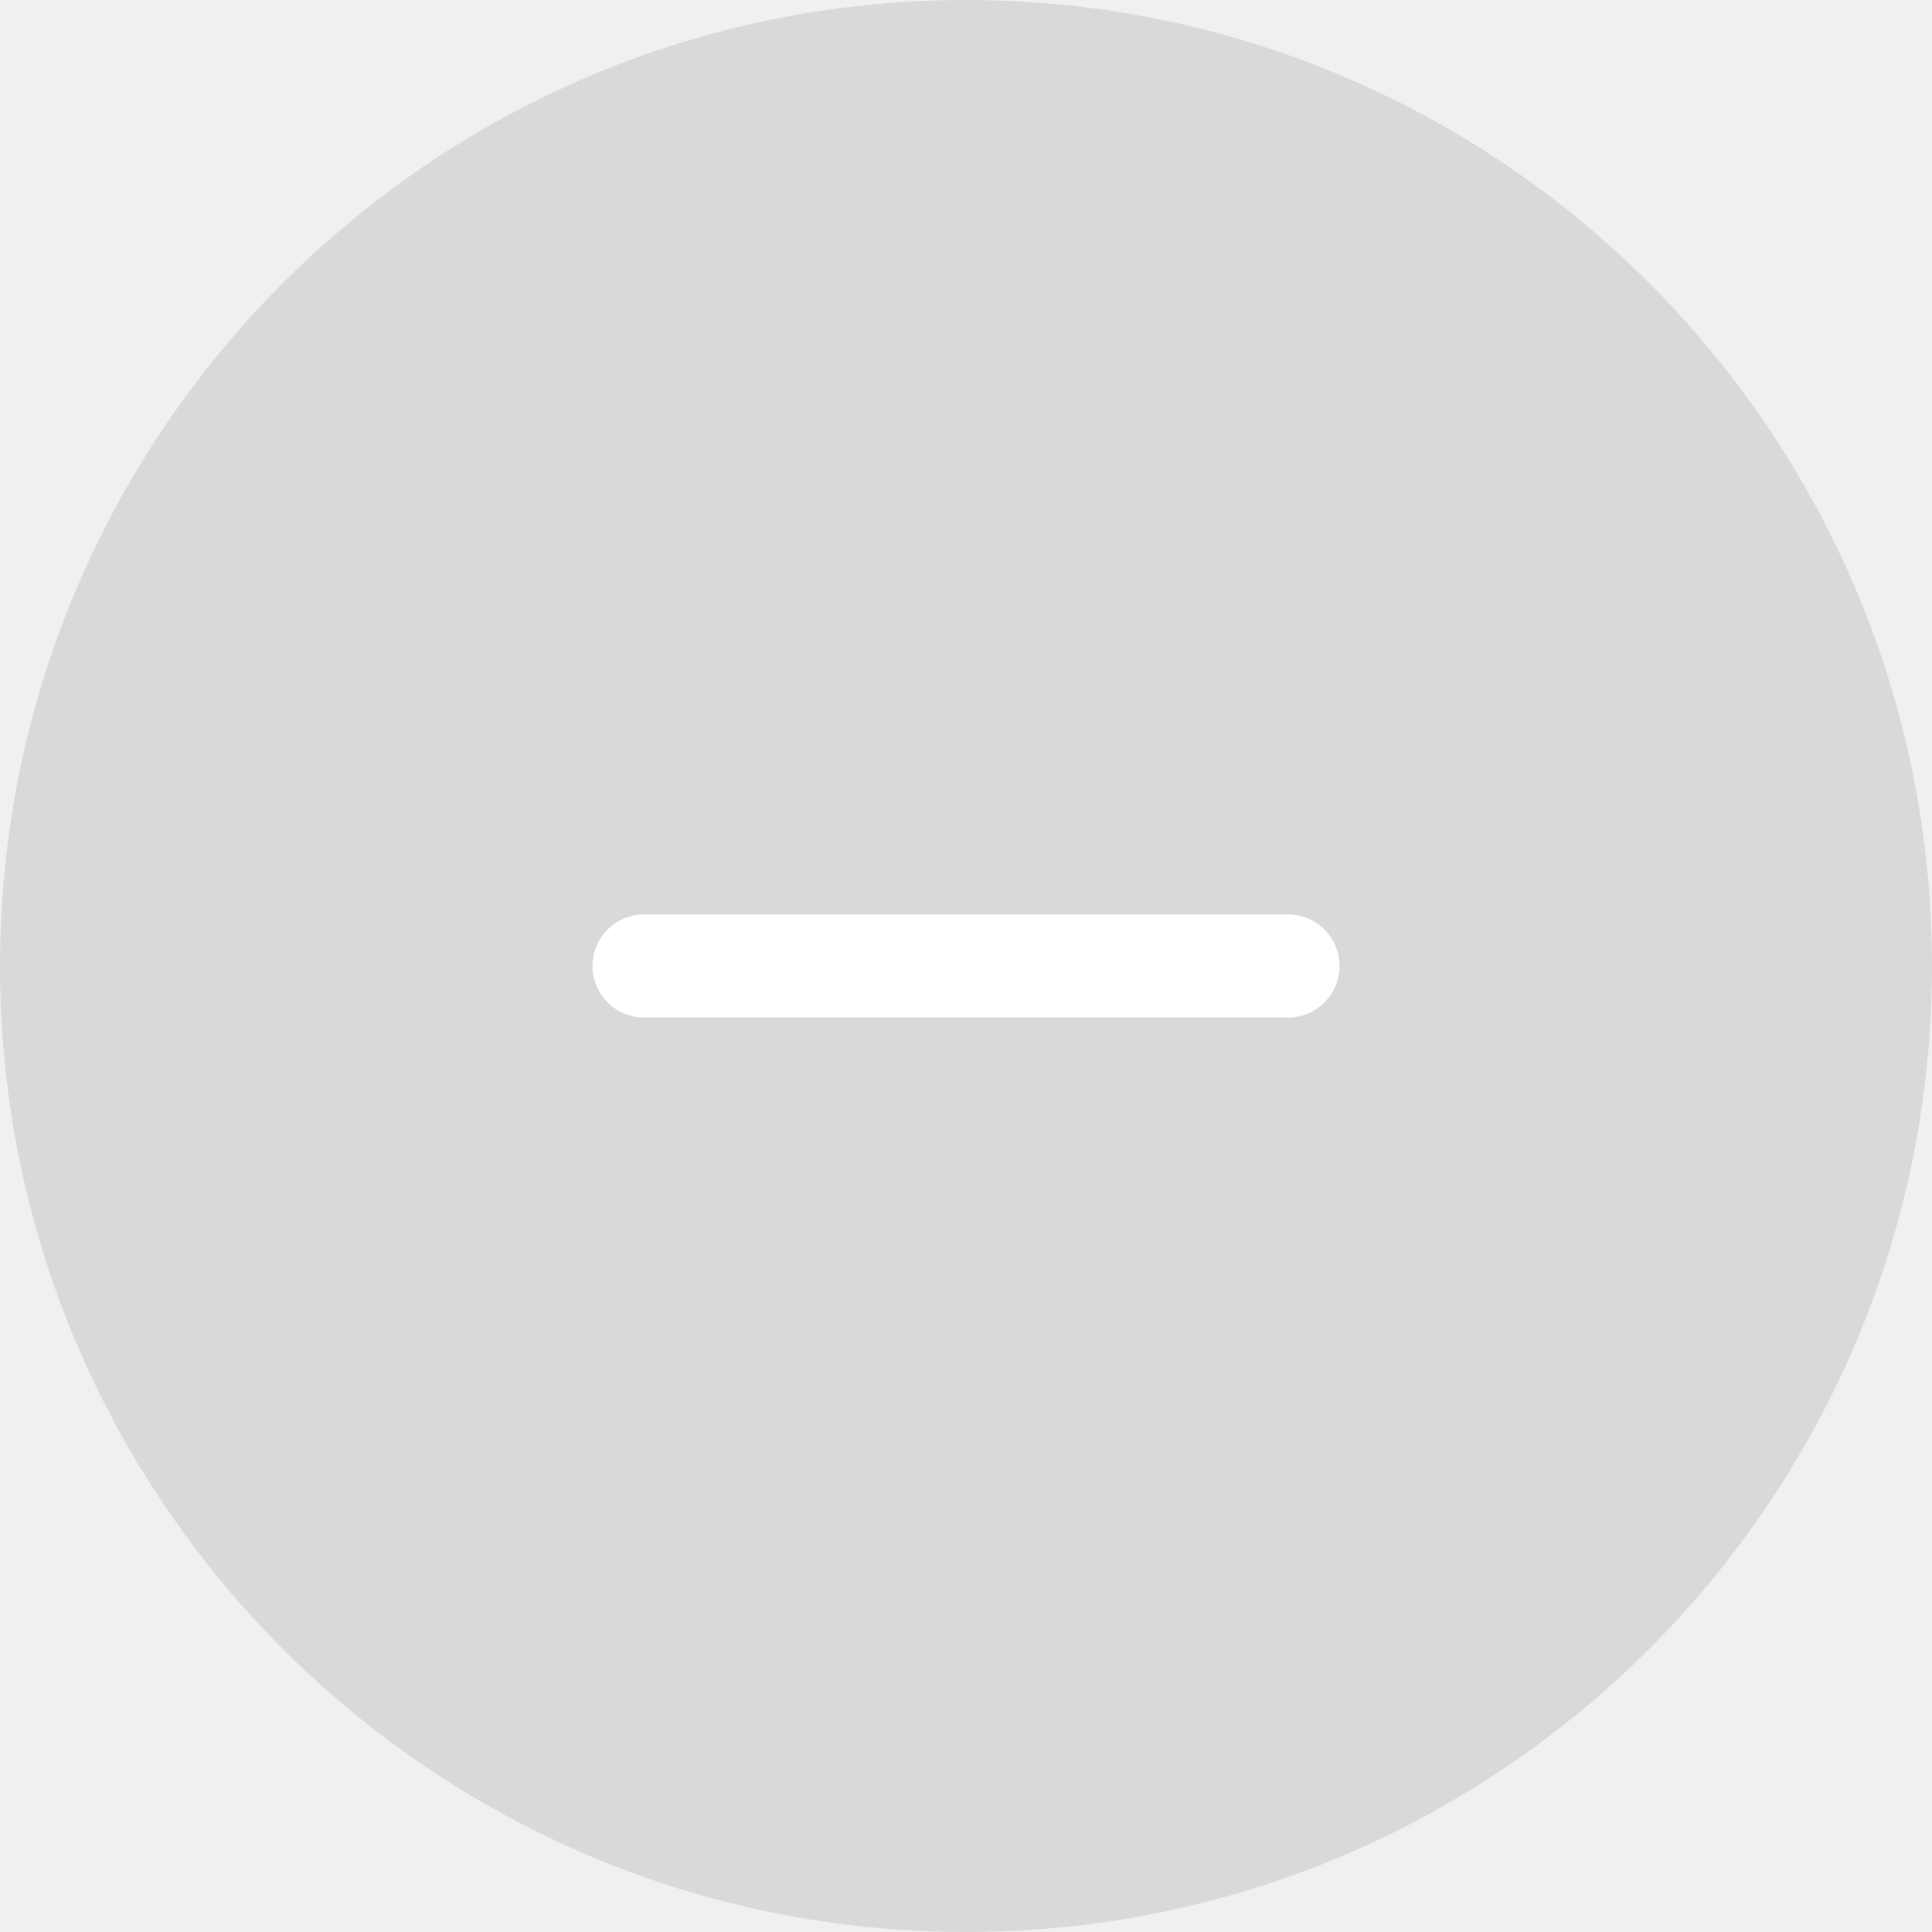
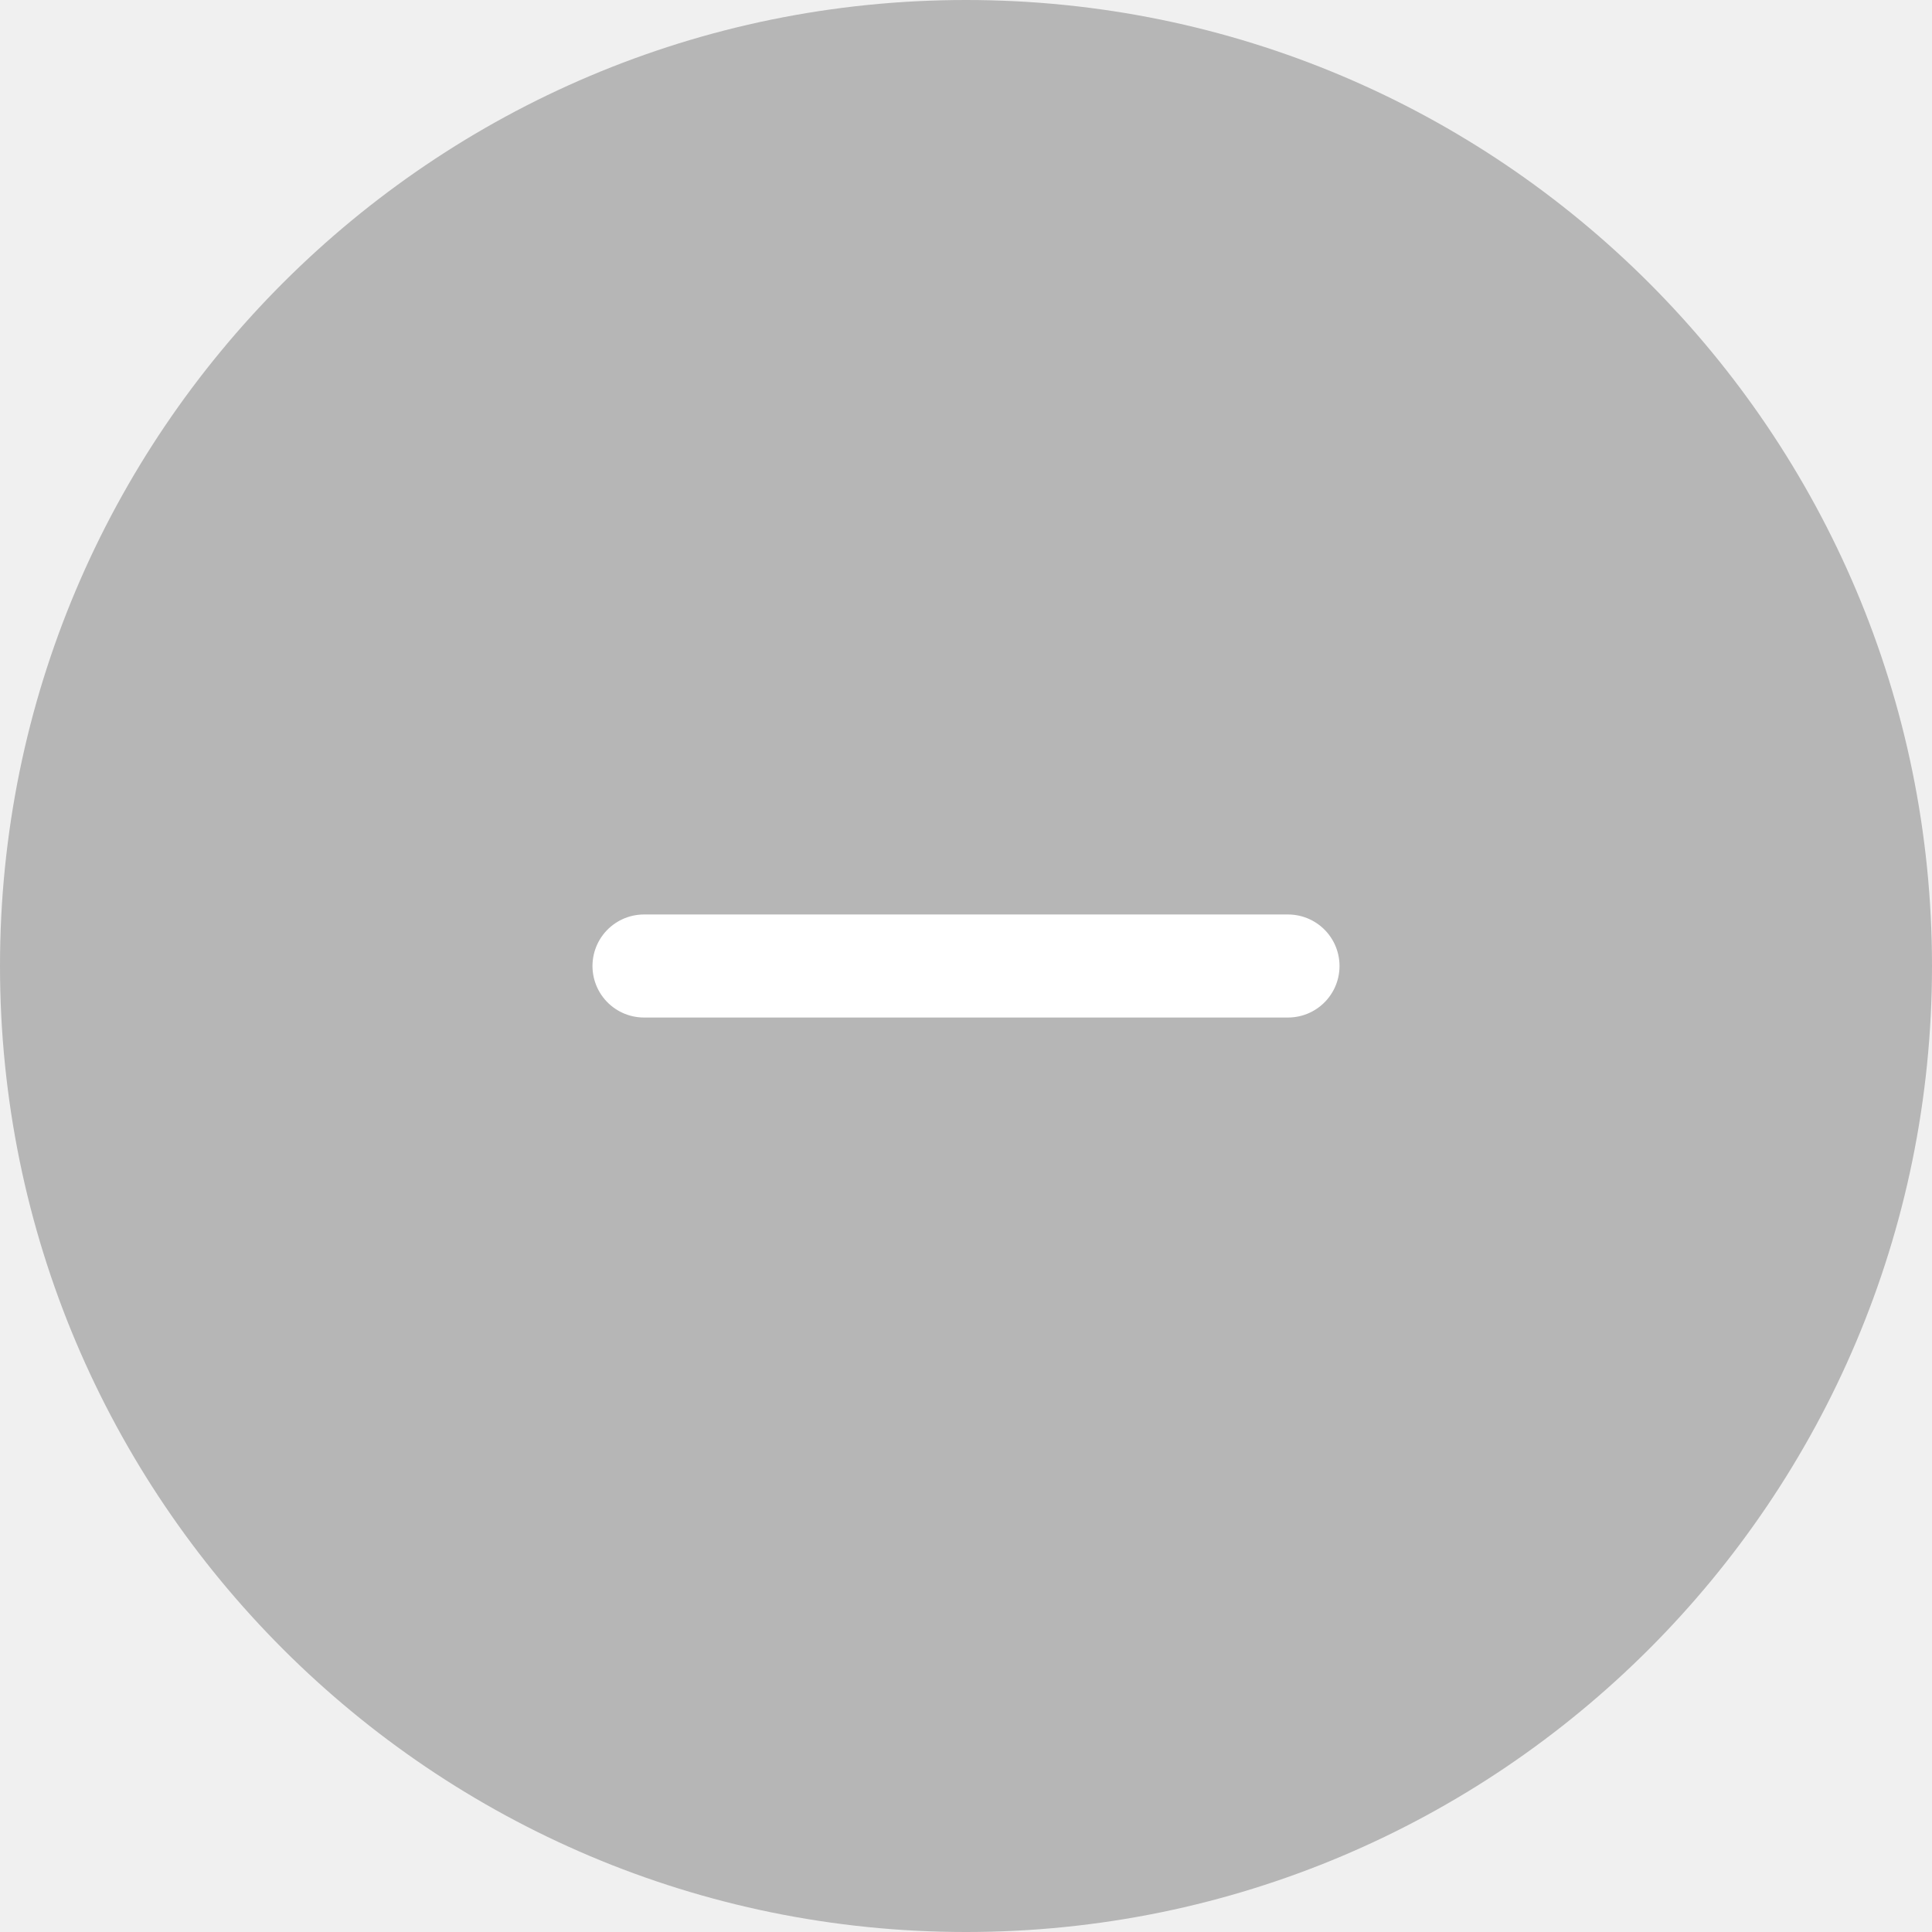
<svg xmlns="http://www.w3.org/2000/svg" width="30" height="30" viewBox="0 0 30 30" fill="none">
-   <g clip-path="url(#clip0_20_8)">
-     <circle cx="15" cy="15" r="15" fill="#D9D9D9" />
-     <g clip-path="url(#clip1_20_8)">
-       <mask id="mask0_20_8" style="mask-type:luminance" maskUnits="userSpaceOnUse" x="5" y="5" width="20" height="20">
+   <g clip-path="url(#clip0_46_177)">
+     <mask id="mask0_46_177" style="mask-type:luminance" maskUnits="userSpaceOnUse" x="0" y="0" width="30" height="30">
+       <path d="M30 0H0V30H30V0Z" fill="white" />
+     </mask>
+     <g mask="url(#mask0_46_177)">
+       <path d="M15 30C23.284 30 30 23.284 30 15C30 6.716 23.284 0 15 0C6.716 0 0 6.716 0 15C0 23.284 6.716 30 15 30Z" fill="#B6B6B6" />
+       <mask id="mask1_46_177" style="mask-type:luminance" maskUnits="userSpaceOnUse" x="5" y="5" width="20" height="20">
        <path d="M25 5H5V25H25V5Z" fill="white" />
      </mask>
-       <g mask="url(#mask0_20_8)">
-         <path d="M10 15H20" stroke="white" stroke-width="1.6" stroke-miterlimit="10" stroke-linecap="round" />
+       <g mask="url(#mask1_46_177)">
+         <mask id="mask2_46_177" style="mask-type:luminance" maskUnits="userSpaceOnUse" x="5" y="5" width="20" height="20">
+           <path d="M25 5H5V25H25V5Z" fill="white" />
+         </mask>
+         <g mask="url(#mask2_46_177)">
+           <path d="M10 15H20" stroke="white" stroke-width="1.6" stroke-miterlimit="10" stroke-linecap="round" />
+         </g>
      </g>
    </g>
  </g>
  <defs>
-     <clipPath id="clip0_20_8">
+     <clipPath id="clip0_46_177">
      <rect width="30" height="30" fill="white" />
-     </clipPath>
-     <clipPath id="clip1_20_8">
-       <rect width="20" height="20" fill="white" transform="translate(5 5)" />
    </clipPath>
  </defs>
</svg>
